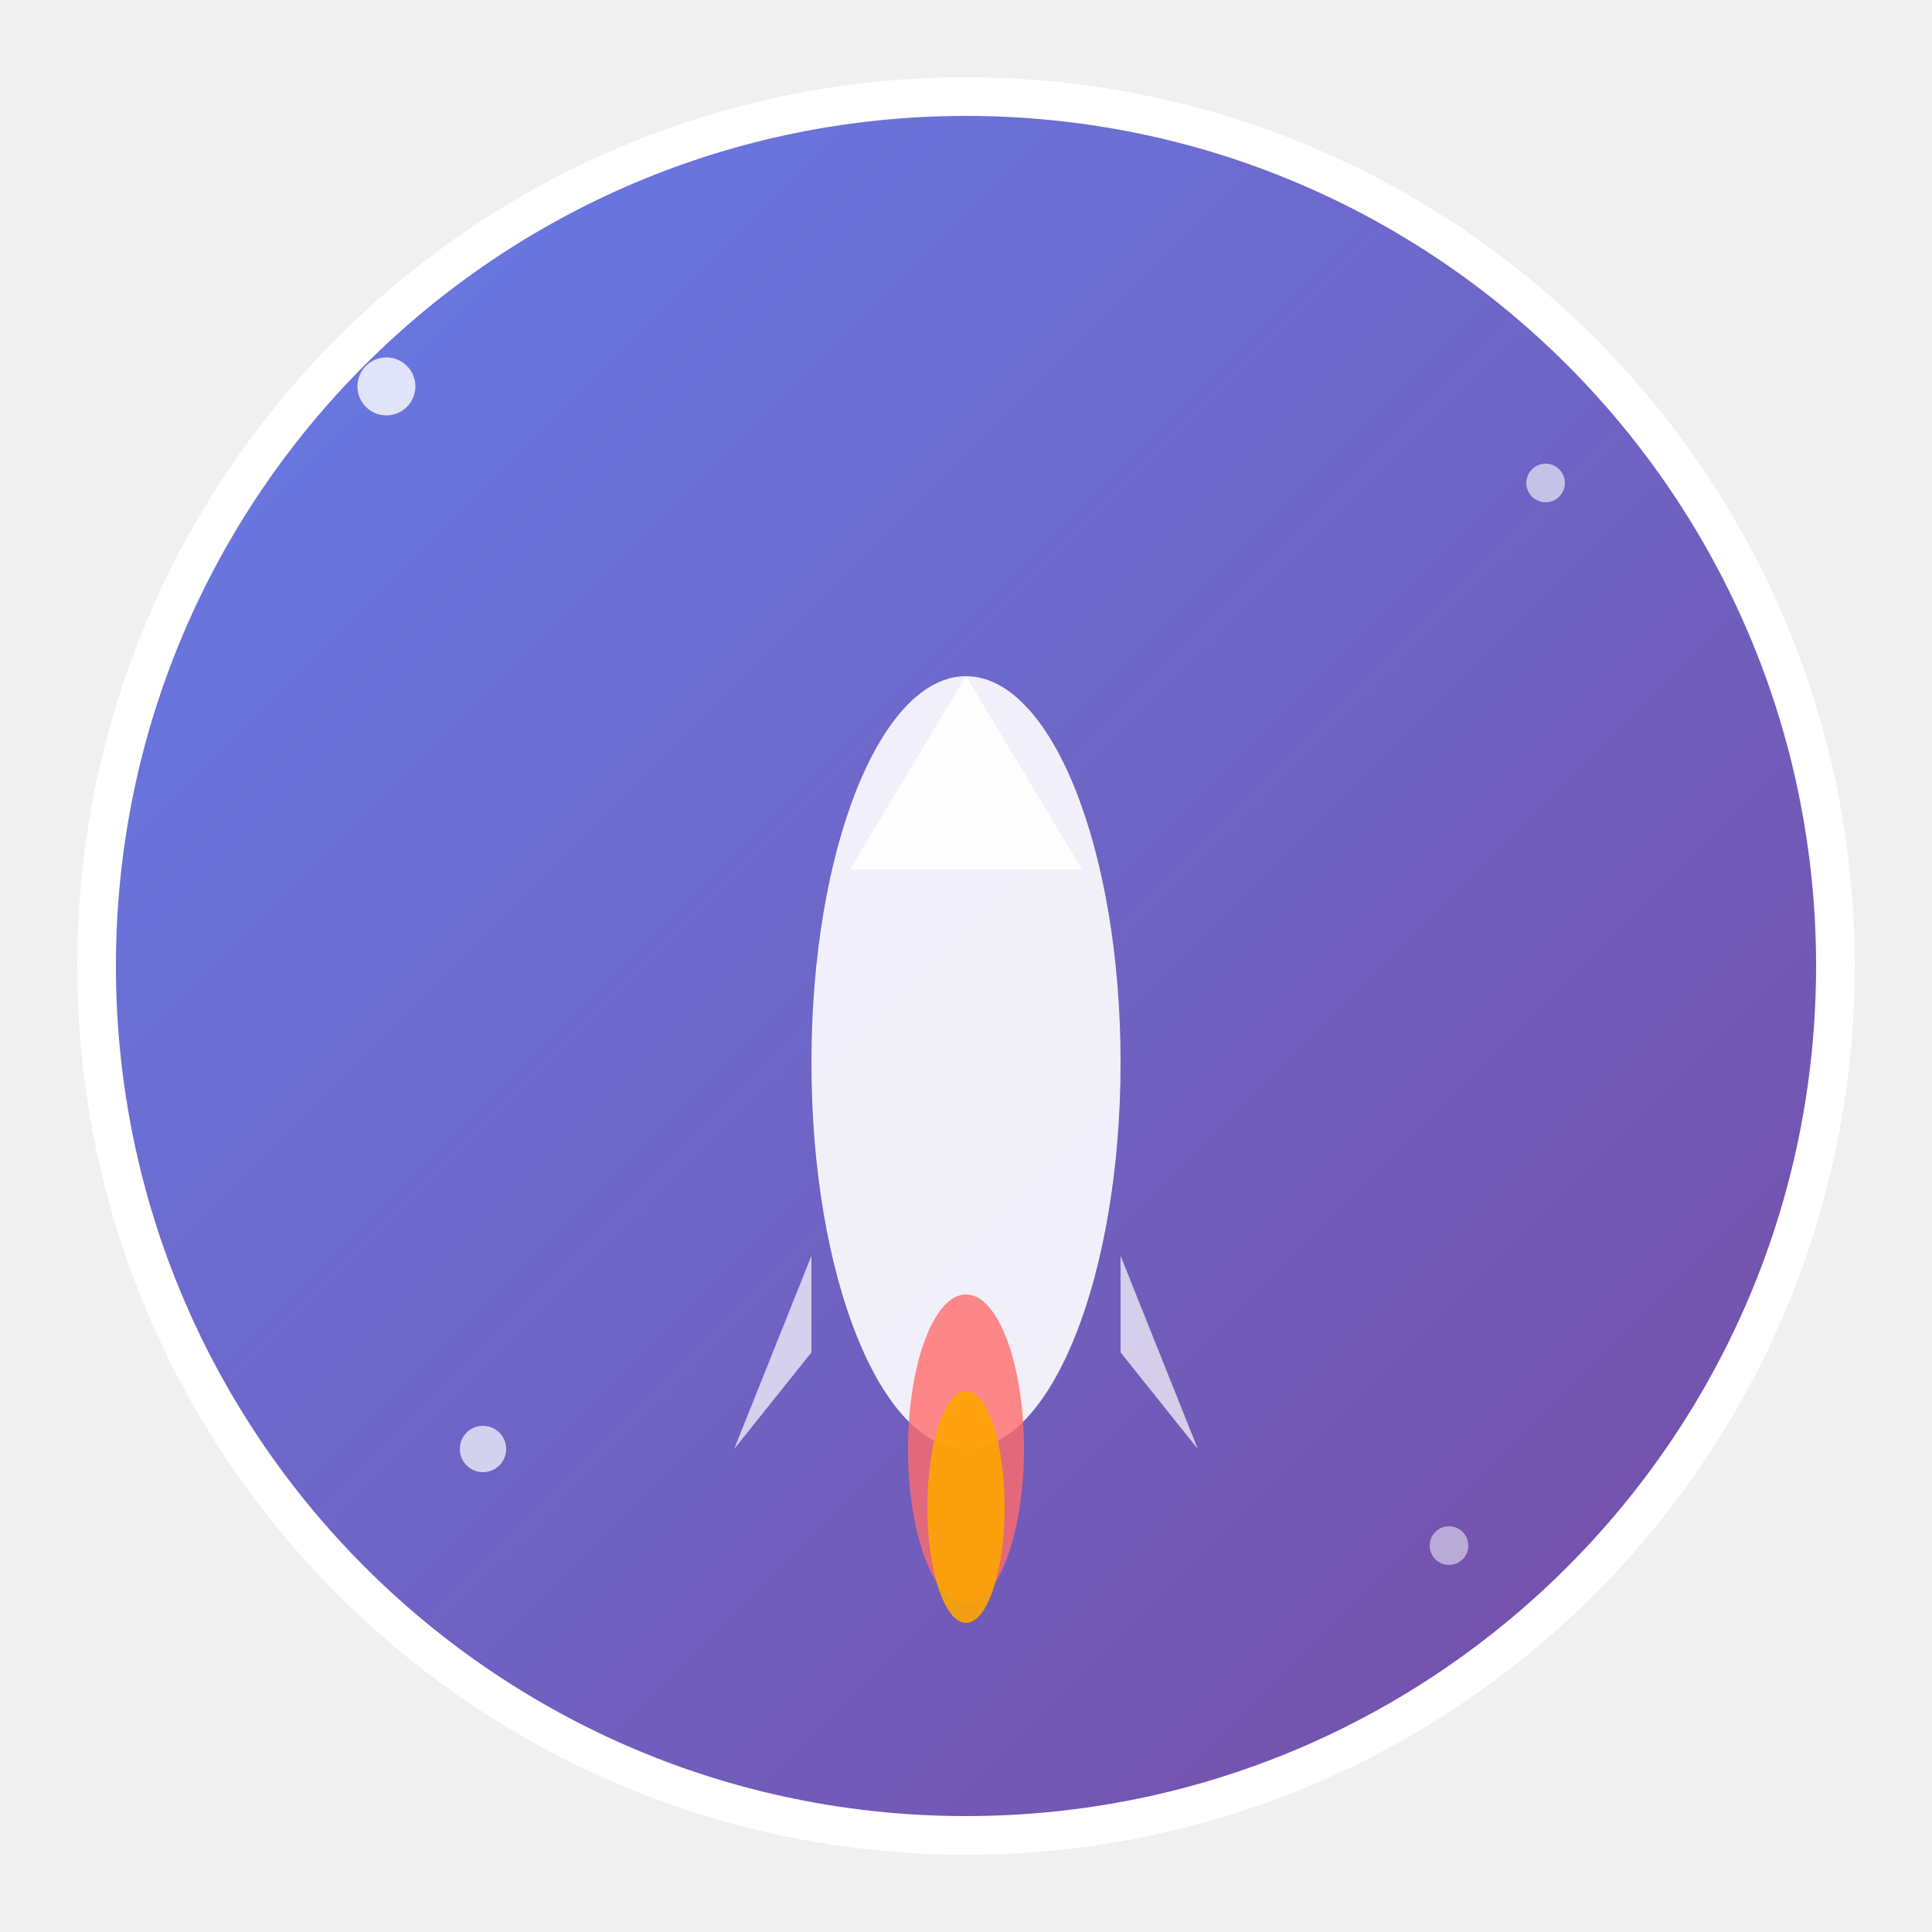
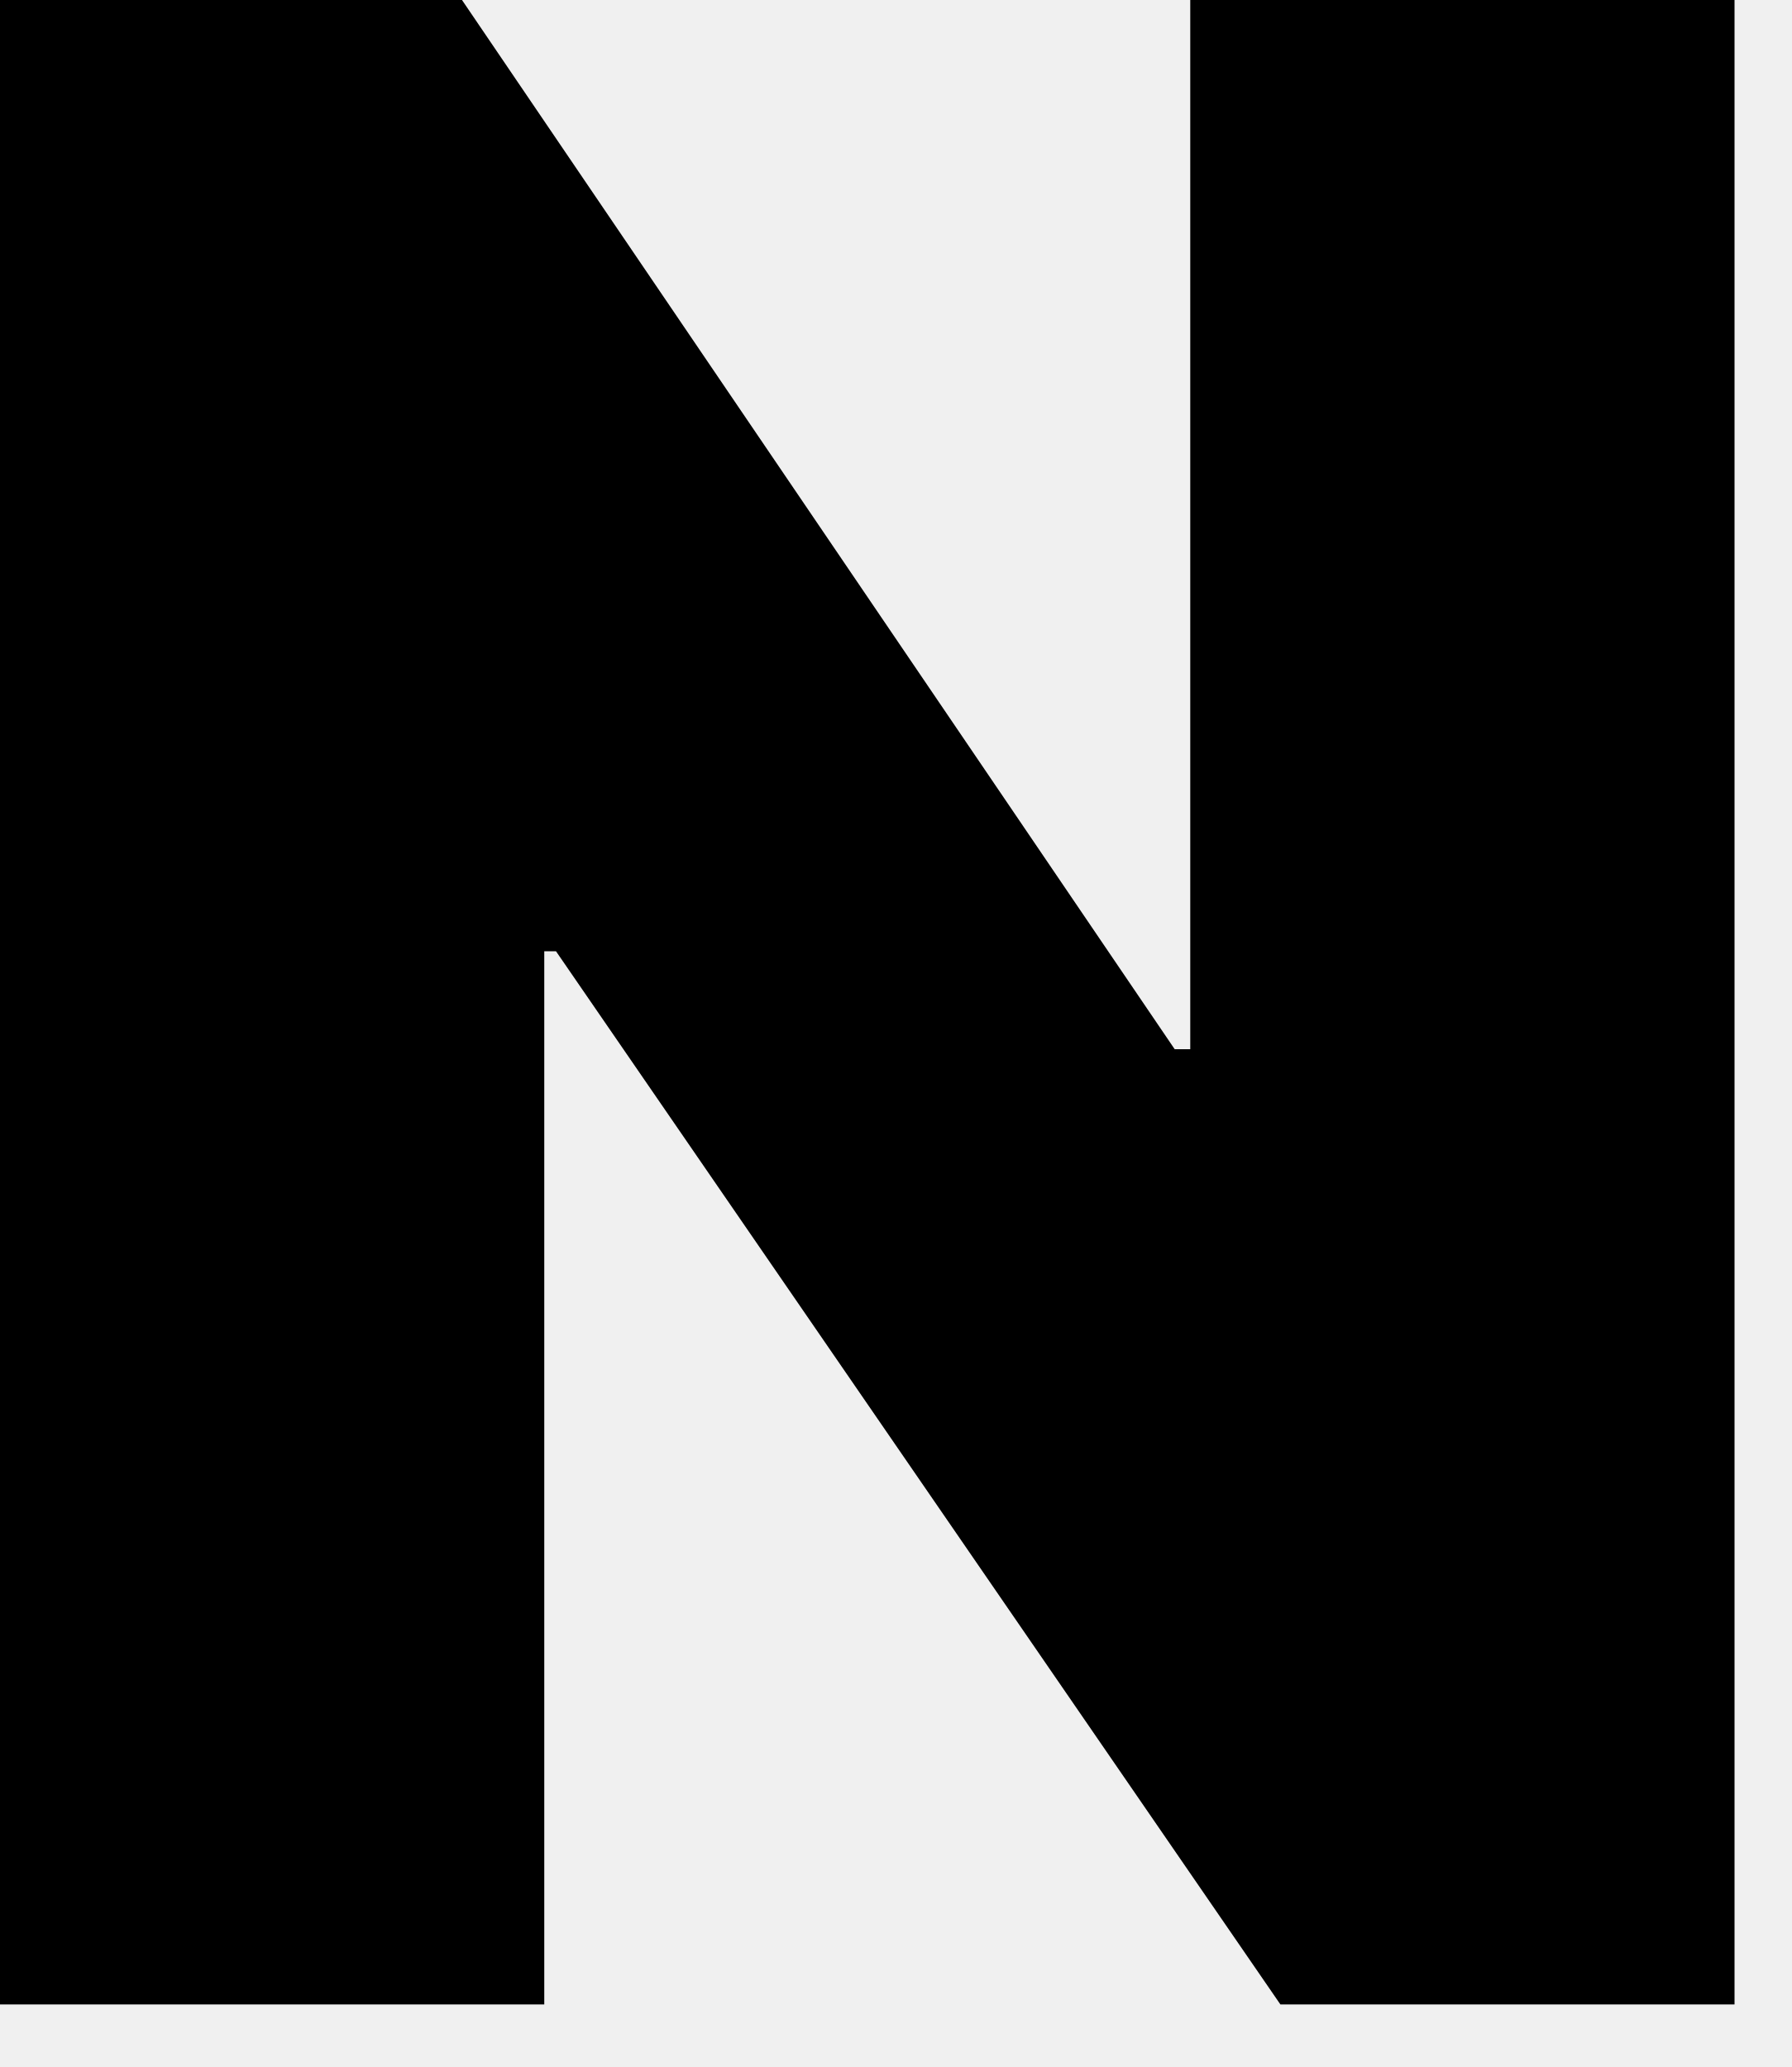
- <svg xmlns="http://www.w3.org/2000/svg" viewBox="0 0 100 100">
-   <defs>
-     <linearGradient id="gradient" x1="0%" y1="0%" x2="100%" y2="100%">
-       <stop offset="0%" style="stop-color:#667eea;stop-opacity:1" />
-       <stop offset="100%" style="stop-color:#764ba2;stop-opacity:1" />
-     </linearGradient>
-   </defs>
-   <circle cx="50" cy="50" r="45" fill="url(#gradient)" stroke="#fff" stroke-width="2" />
-   <g transform="translate(50, 50)">
-     <ellipse cx="0" cy="5" rx="8" ry="20" fill="#fff" opacity="0.9" />
-     <polygon points="0,-15 6,-5 -6,-5" fill="#fff" opacity="0.9" />
-     <polygon points="8,15 12,25 8,20" fill="#fff" opacity="0.7" />
-     <polygon points="-8,15 -12,25 -8,20" fill="#fff" opacity="0.7" />
-     <ellipse cx="0" cy="25" rx="3" ry="8" fill="#ff6b6b" opacity="0.8" />
-     <ellipse cx="0" cy="28" rx="2" ry="6" fill="#ffa500" opacity="0.9" />
-   </g>
-   <circle cx="20" cy="20" r="1.5" fill="#fff" opacity="0.8" />
-   <circle cx="80" cy="25" r="1" fill="#fff" opacity="0.6" />
-   <circle cx="25" cy="75" r="1.2" fill="#fff" opacity="0.7" />
-   <circle cx="75" cy="80" r="1" fill="#fff" opacity="0.5" />
+ <svg xmlns="http://www.w3.org/2000/svg" width="13" height="15" viewBox="0 0 13 15" fill="none">
+   <path d="M12.585 0V14.546H9.29L4.034 6.903H3.949V14.546H0V0H3.352L8.523 7.614H8.636V0H12.585Z" fill="black" />
</svg>
